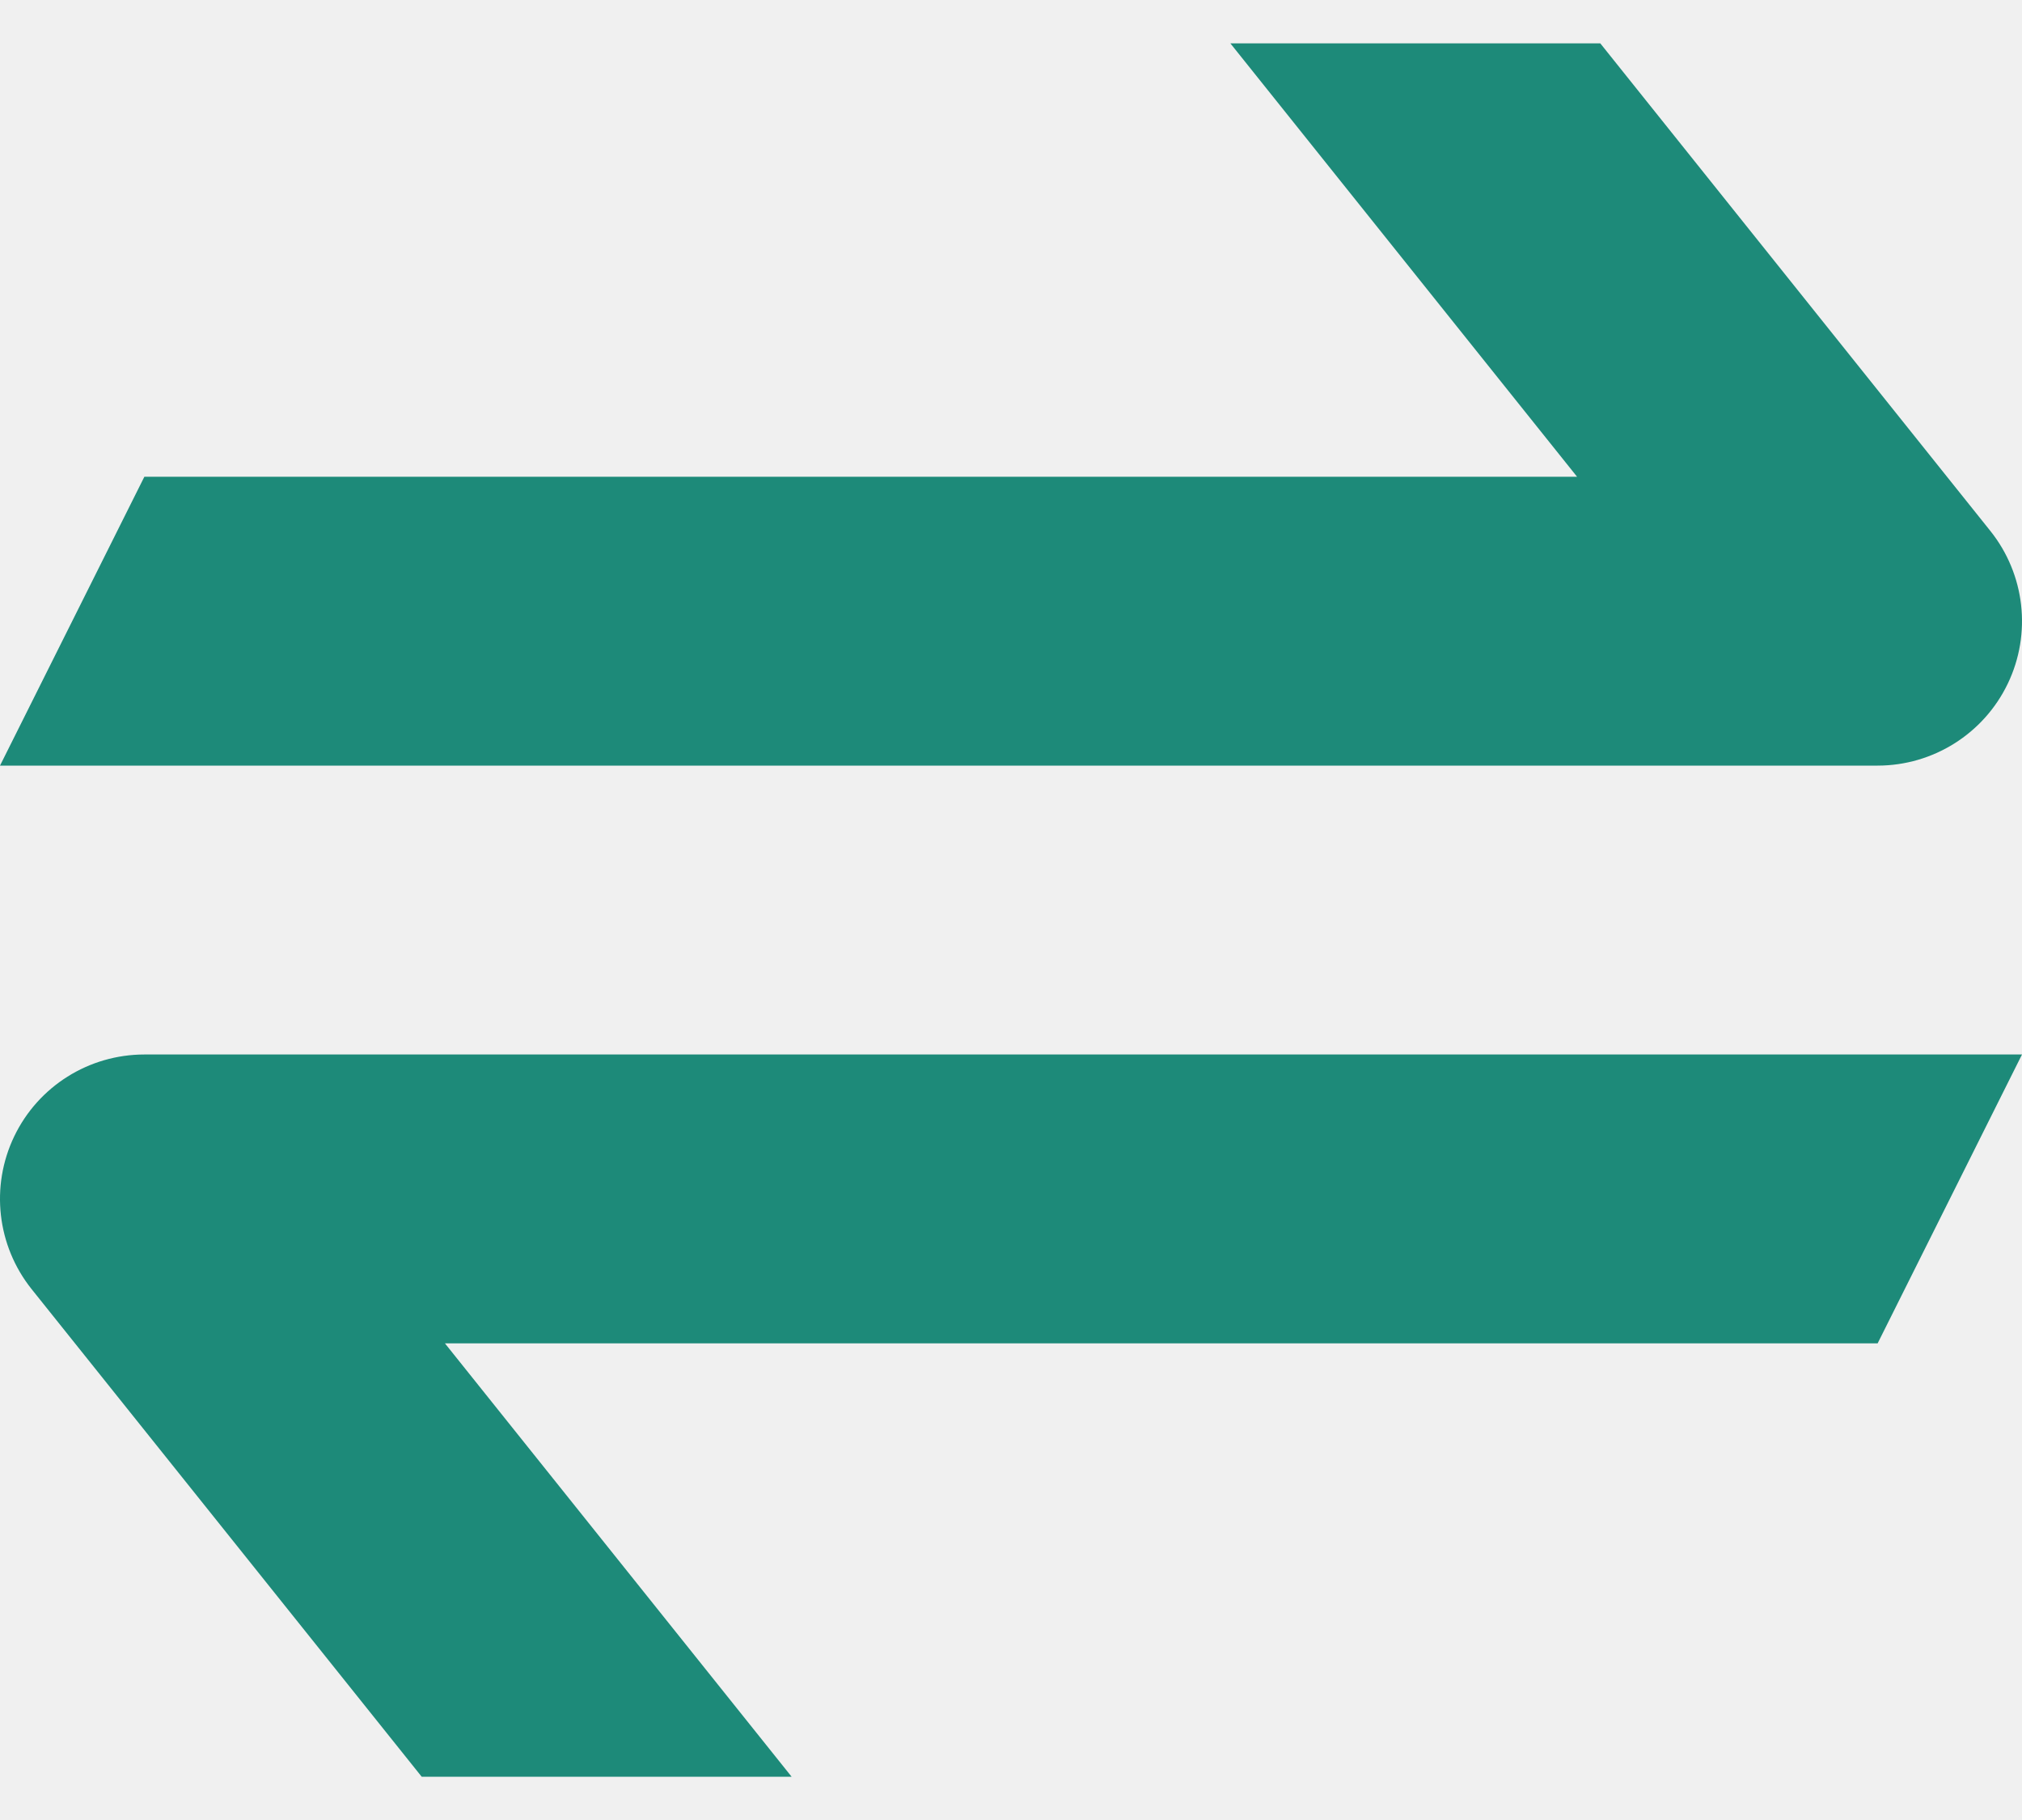
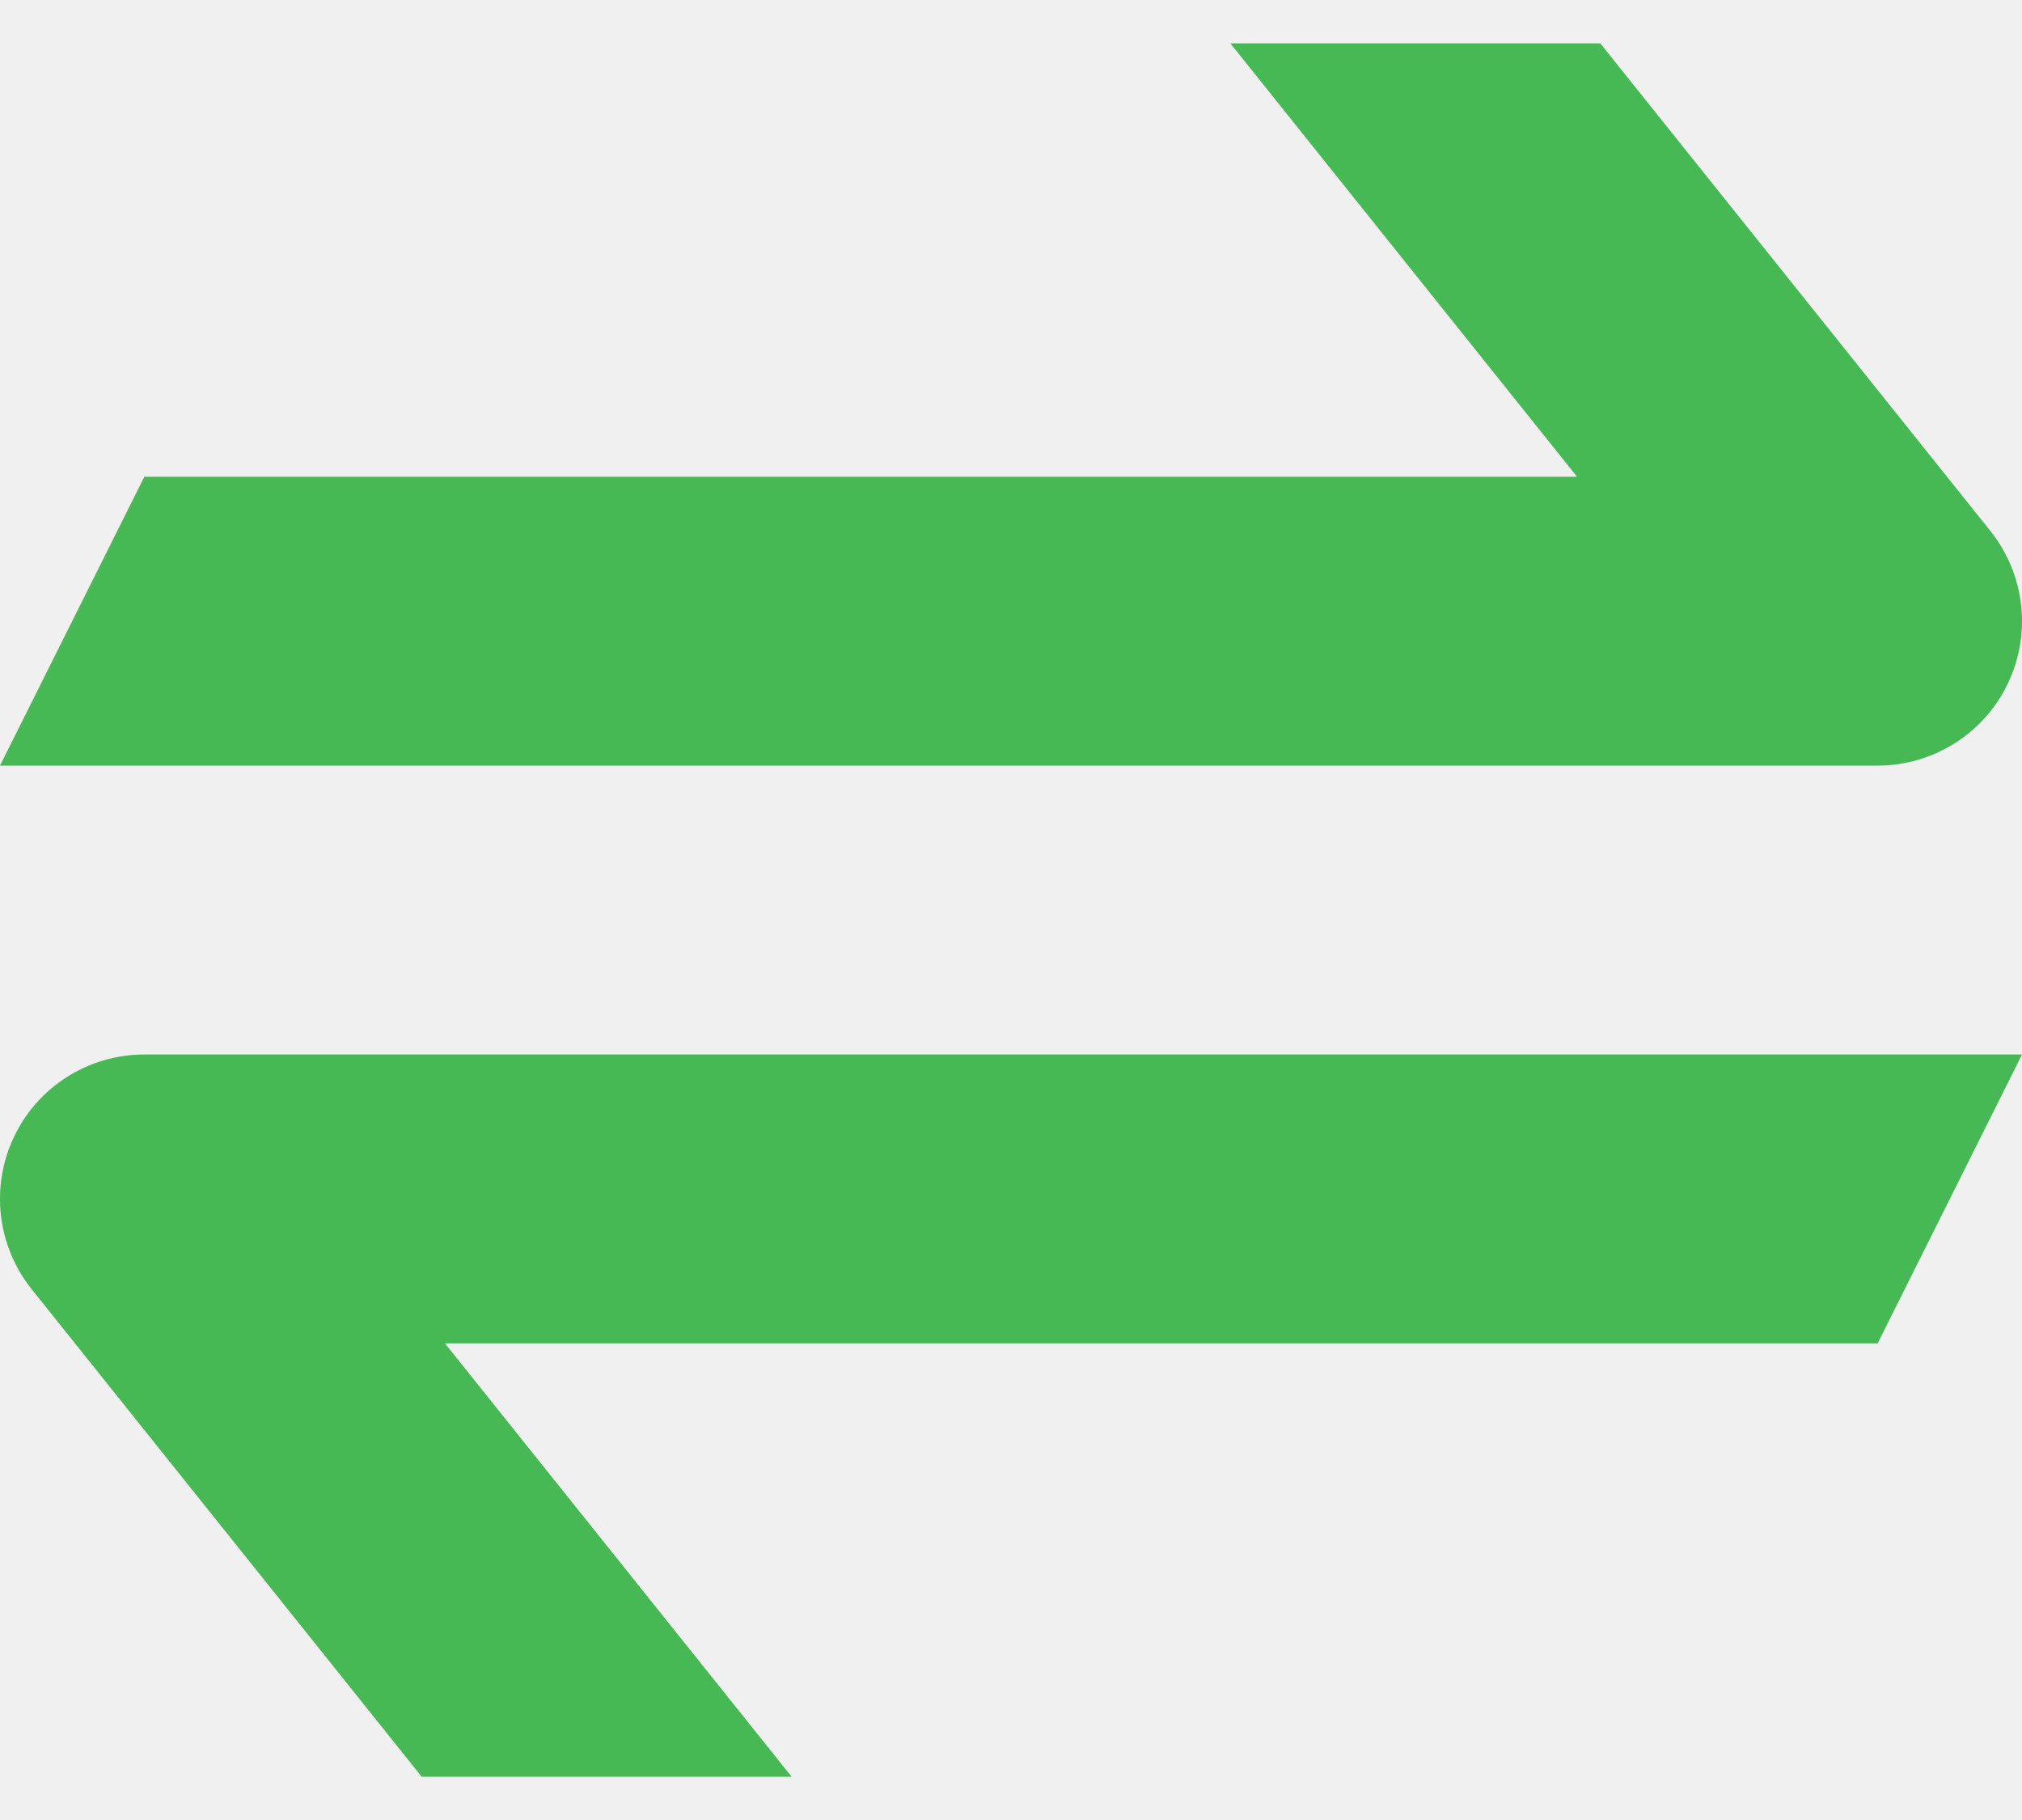
<svg xmlns="http://www.w3.org/2000/svg" width="20" height="18" viewBox="0 0 20 18" fill="none">
  <g clip-path="url(#clip0_15944_154654)">
-     <path d="M12.17 0.429L15.599 4.715H1.428L0 7.572L18.571 7.572C19.12 7.572 19.621 7.257 19.859 6.762C20.097 6.267 20.03 5.68 19.687 5.251L15.829 0.429H12.17Z" fill="#1D8A79" />
-     <path d="M4.171 17.572H7.83L4.401 13.286H18.572L20 10.429L1.429 10.429C0.879 10.429 0.379 10.743 0.141 11.238C-0.097 11.733 -0.03 12.321 0.313 12.75L4.171 17.572Z" fill="#1D8A79" />
+     <path d="M12.17 0.429L15.599 4.715H1.428L0 7.572L18.571 7.572C19.12 7.572 19.621 7.257 19.859 6.762C20.097 6.267 20.03 5.68 19.687 5.251L15.829 0.429H12.17Z" fill="#46B955" />
+     <path d="M4.171 17.572H7.83L4.401 13.286H18.572L20 10.429L1.429 10.429C0.879 10.429 0.379 10.743 0.141 11.238C-0.097 11.733 -0.03 12.321 0.313 12.75L4.171 17.572Z" fill="#46B955" />
  </g>
  <defs>
    <clipPath id="clip0_15944_154654">
      <rect width="20" height="18" fill="white" />
    </clipPath>
  </defs>
</svg>
